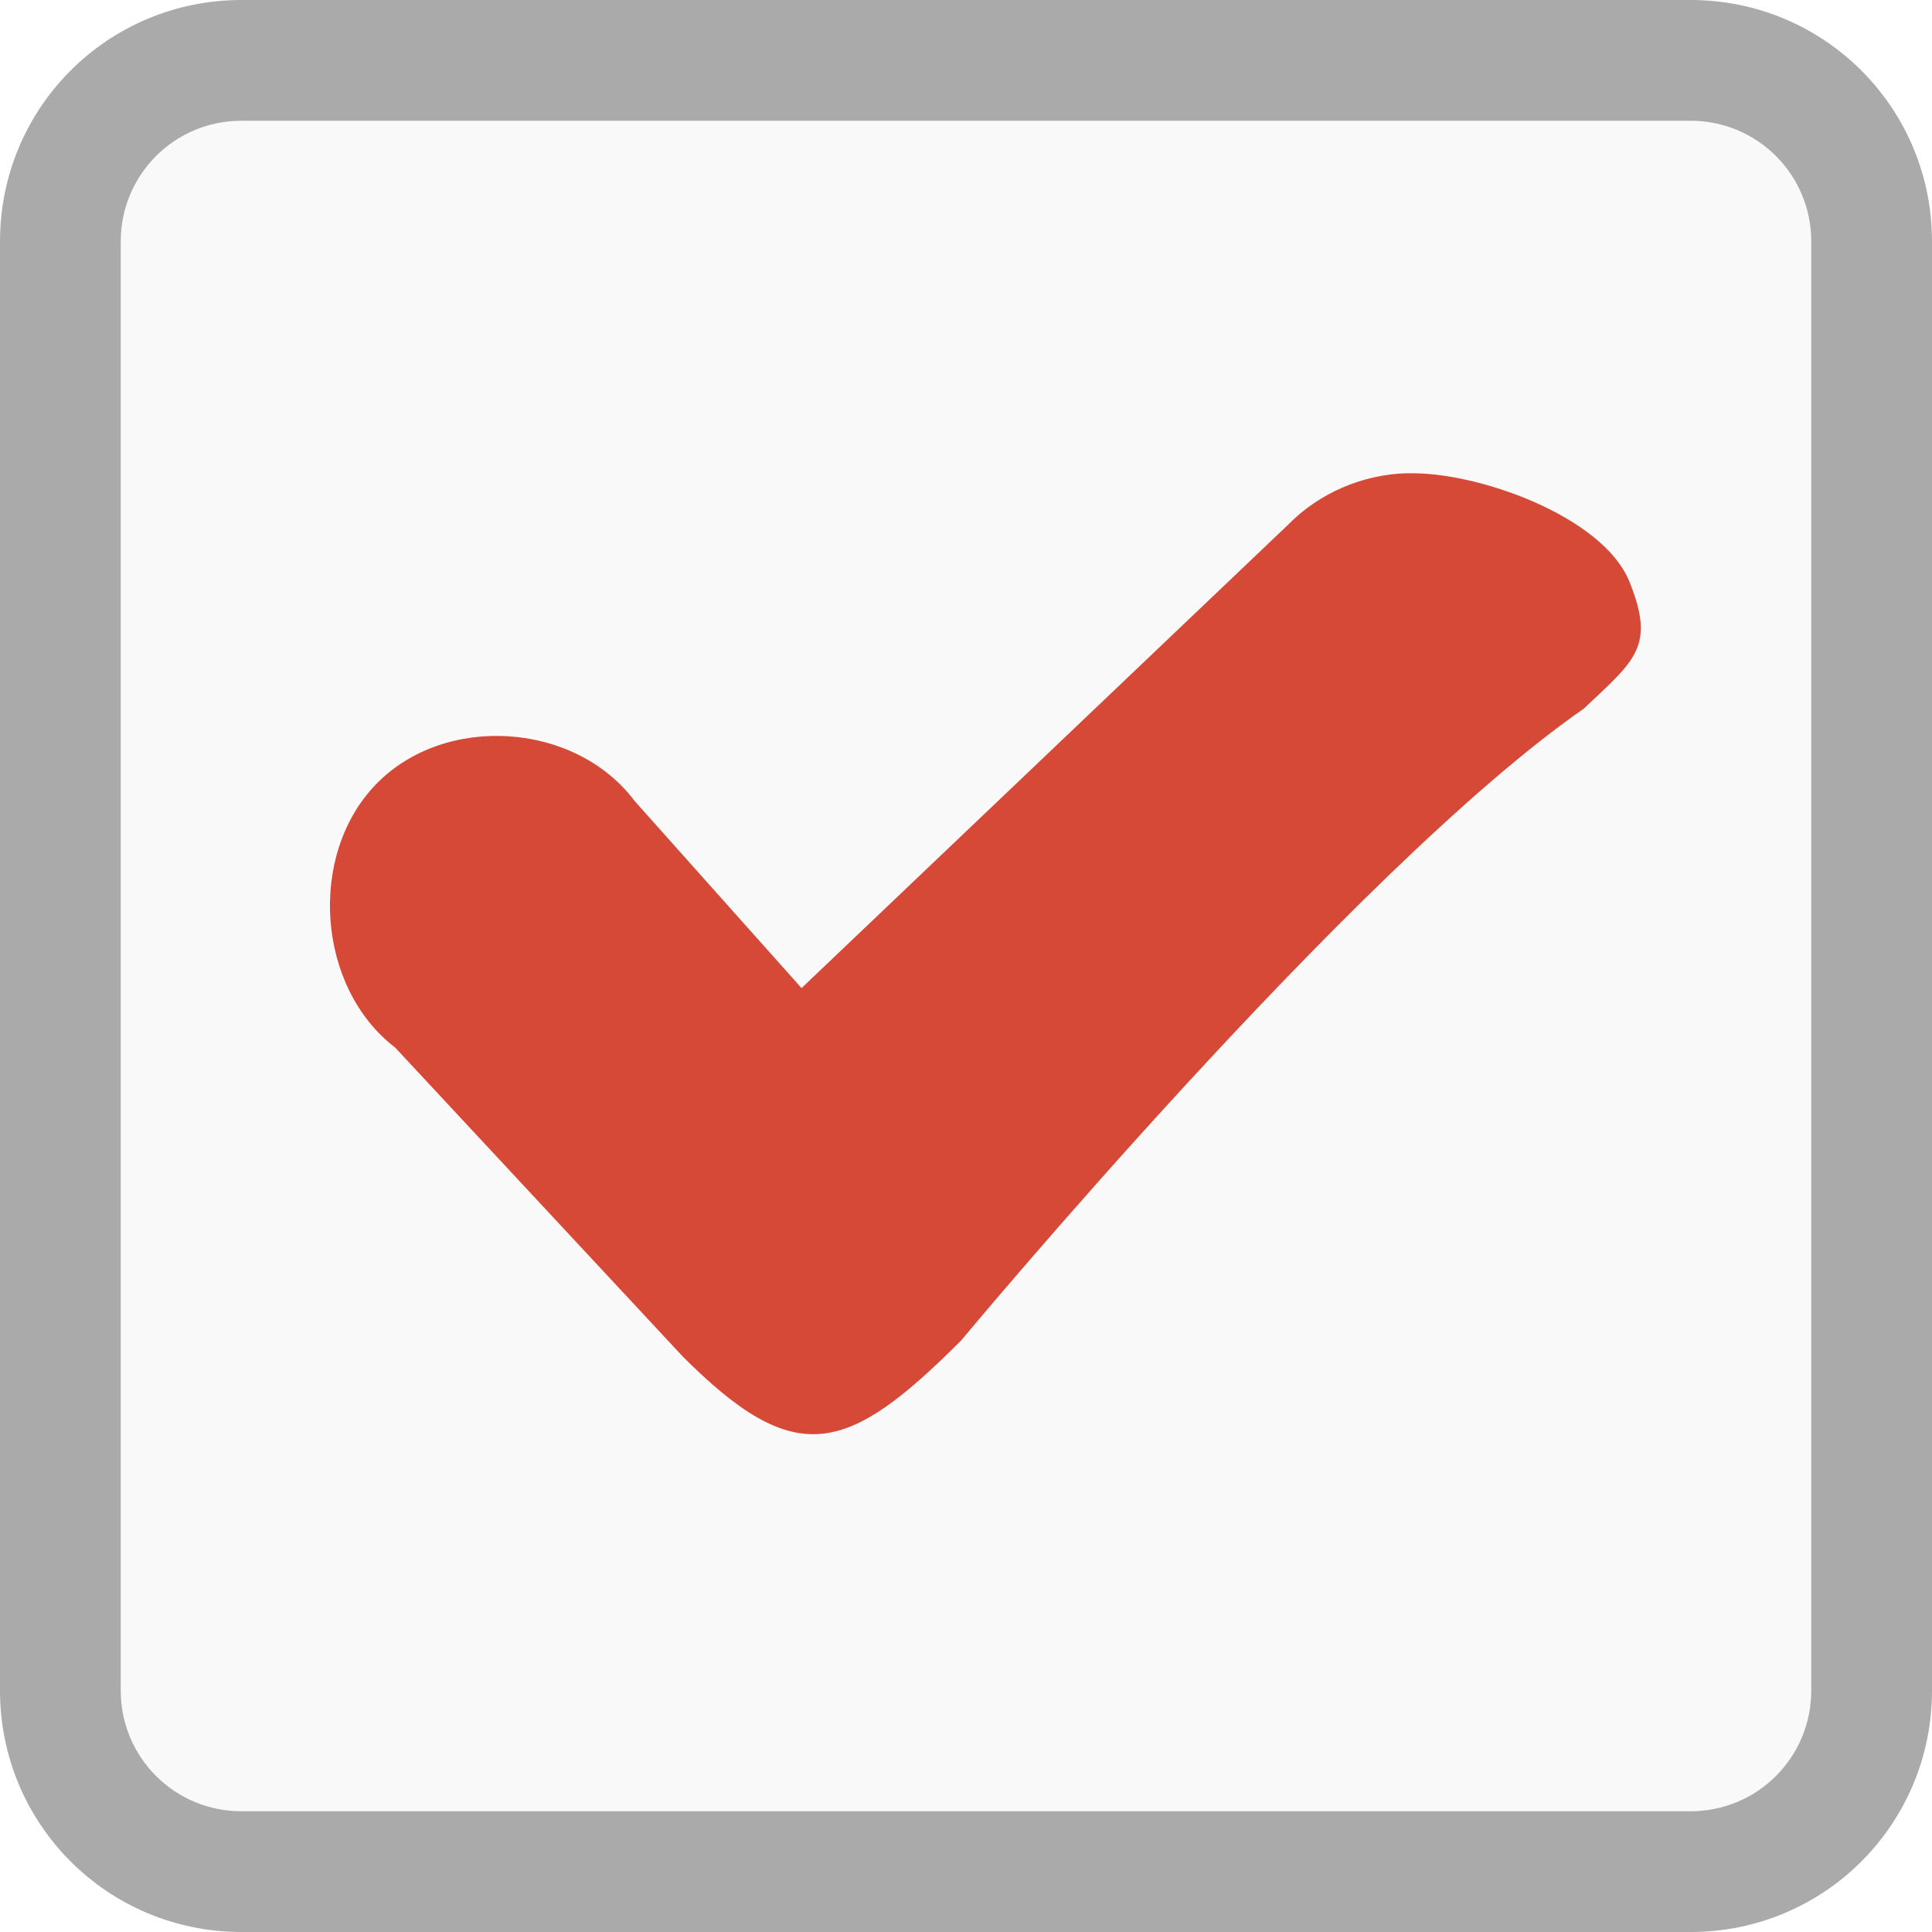
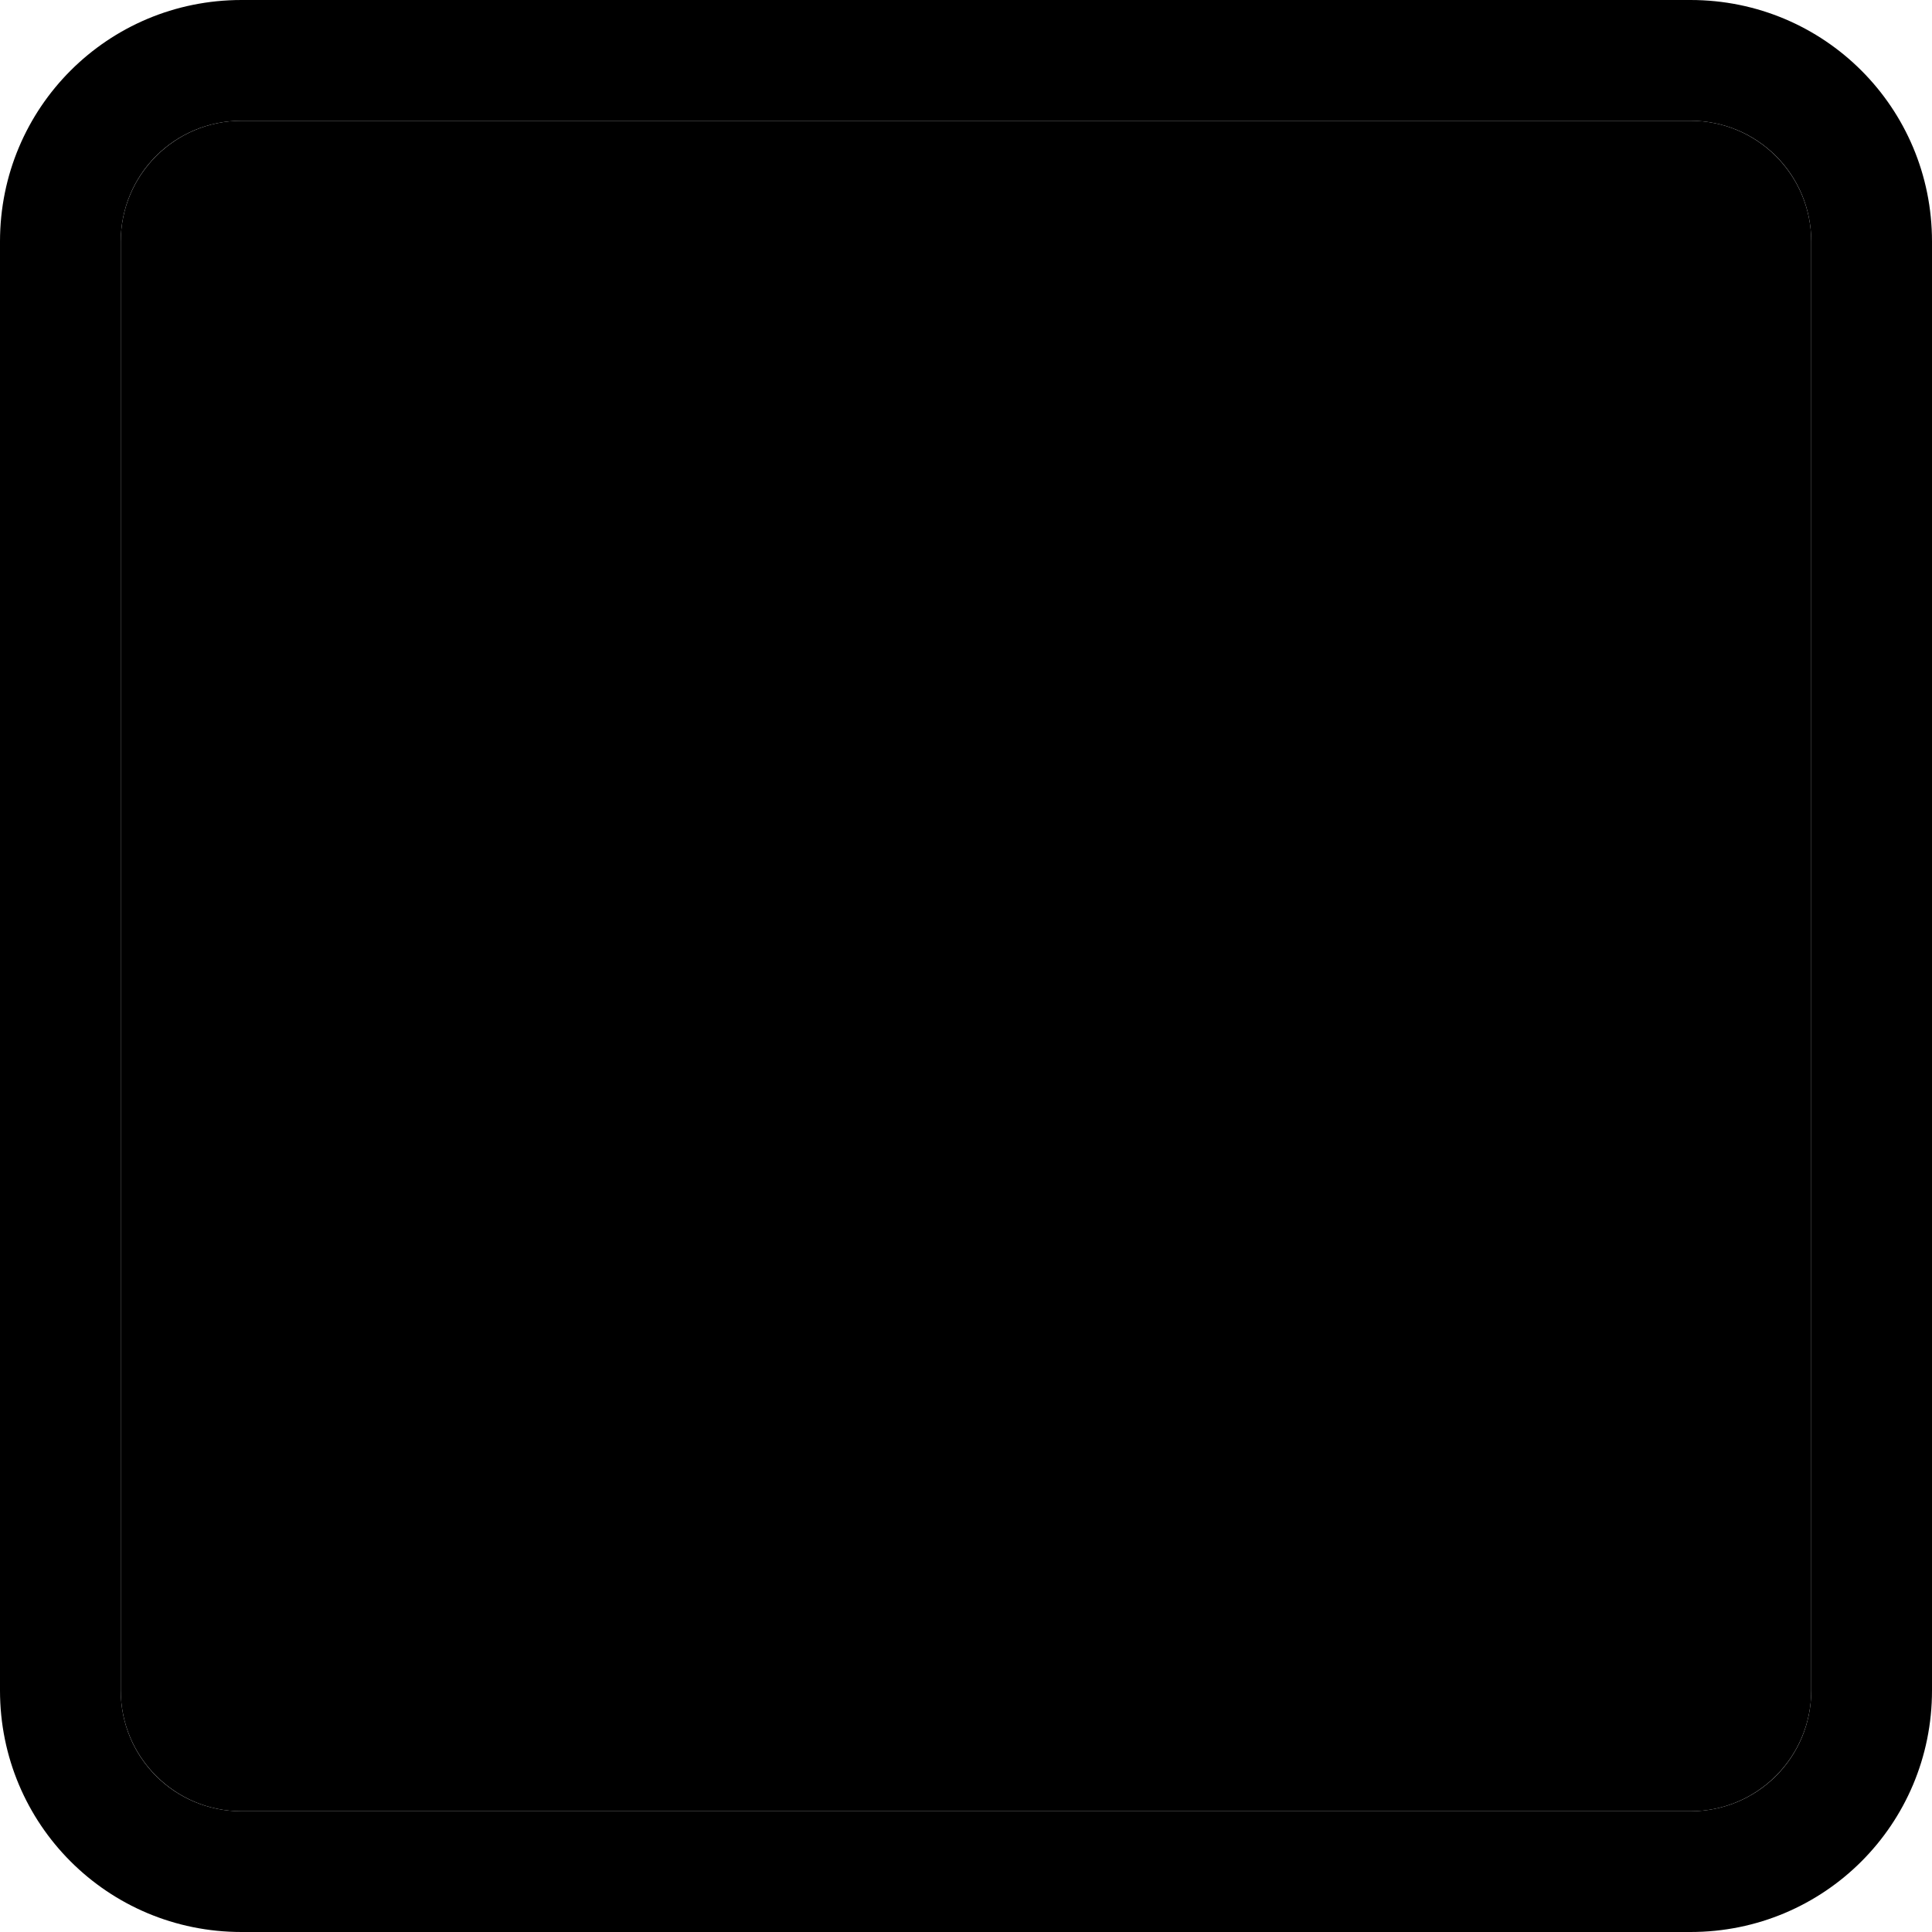
<svg xmlns="http://www.w3.org/2000/svg" viewBox="0 0 16 16">
  <g transform="translate(0 -1036.362)">
-     <rect width="14" x="1" y="1" rx="1" height="14" style="fill:#f9f9f9" transform="translate(0 1036.362)" />
-     <path style="fill:#aaa" d="M 2 0 C 0.892 0 3.2526065e-18 0.892 0 2 L 0 14 C 0 15.108 0.892 16 2 16 L 14 16 C 15.108 16 16 15.108 16 14 L 16 2 C 16 0.892 15.108 3.2526065e-18 14 0 L 2 0 z M 2 1 L 14 1 C 14.554 1 15 1.446 15 2 L 15 14 C 15 14.554 14.554 15 14 15 L 2 15 C 1.446 15 1 14.554 1 14 L 1 2 C 1 1.446 1.446 1 2 1 z " transform="translate(0 1036.362)" />
-     <path style="fill:#d64937;line-height:normal;color:#000" d="m 11.653,1040.281 c -0.366,0.01 -0.727,0.162 -0.986,0.427 l -4.029,3.837 -1.382,-1.549 c -0.492,-0.656 -1.571,-0.727 -2.141,-0.14 -0.57,0.587 -0.491,1.685 0.157,2.181 l 2.383,2.56 c 0.937,0.937 1.359,0.812 2.305,-0.134 0,0 3.25,-3.91 5.156,-5.232 0.421,-0.399 0.597,-0.51 0.378,-1.052 -0.219,-0.542 -1.266,-0.916 -1.841,-0.897 z" />
+     <rect width="14" x="1" y="1" rx="1" height="14" style="fill:#999999999999" transform="translate(0 1036.362)" />
+     <path style="fill:#111111111111" d="M 2 0 C 0.892 0 3.2526065e-18 0.892 0 2 L 0 14 C 0 15.108 0.892 16 2 16 L 14 16 C 15.108 16 16 15.108 16 14 L 16 2 C 16 0.892 15.108 3.2526065e-18 14 0 L 2 0 z M 2 1 L 14 1 C 14.554 1 15 1.446 15 2 L 15 14 C 15 14.554 14.554 15 14 15 L 2 15 C 1.446 15 1 14.554 1 14 L 1 2 C 1 1.446 1.446 1 2 1 z " transform="translate(0 1036.362)" />
+     <path style="fill:#ffff33337777;line-height:normal;color:#222222222222" d="m 11.653,1040.281 c -0.366,0.01 -0.727,0.162 -0.986,0.427 l -4.029,3.837 -1.382,-1.549 c -0.492,-0.656 -1.571,-0.727 -2.141,-0.14 -0.57,0.587 -0.491,1.685 0.157,2.181 l 2.383,2.56 c 0.937,0.937 1.359,0.812 2.305,-0.134 0,0 3.25,-3.91 5.156,-5.232 0.421,-0.399 0.597,-0.51 0.378,-1.052 -0.219,-0.542 -1.266,-0.916 -1.841,-0.897 z" />
  </g>
</svg>
